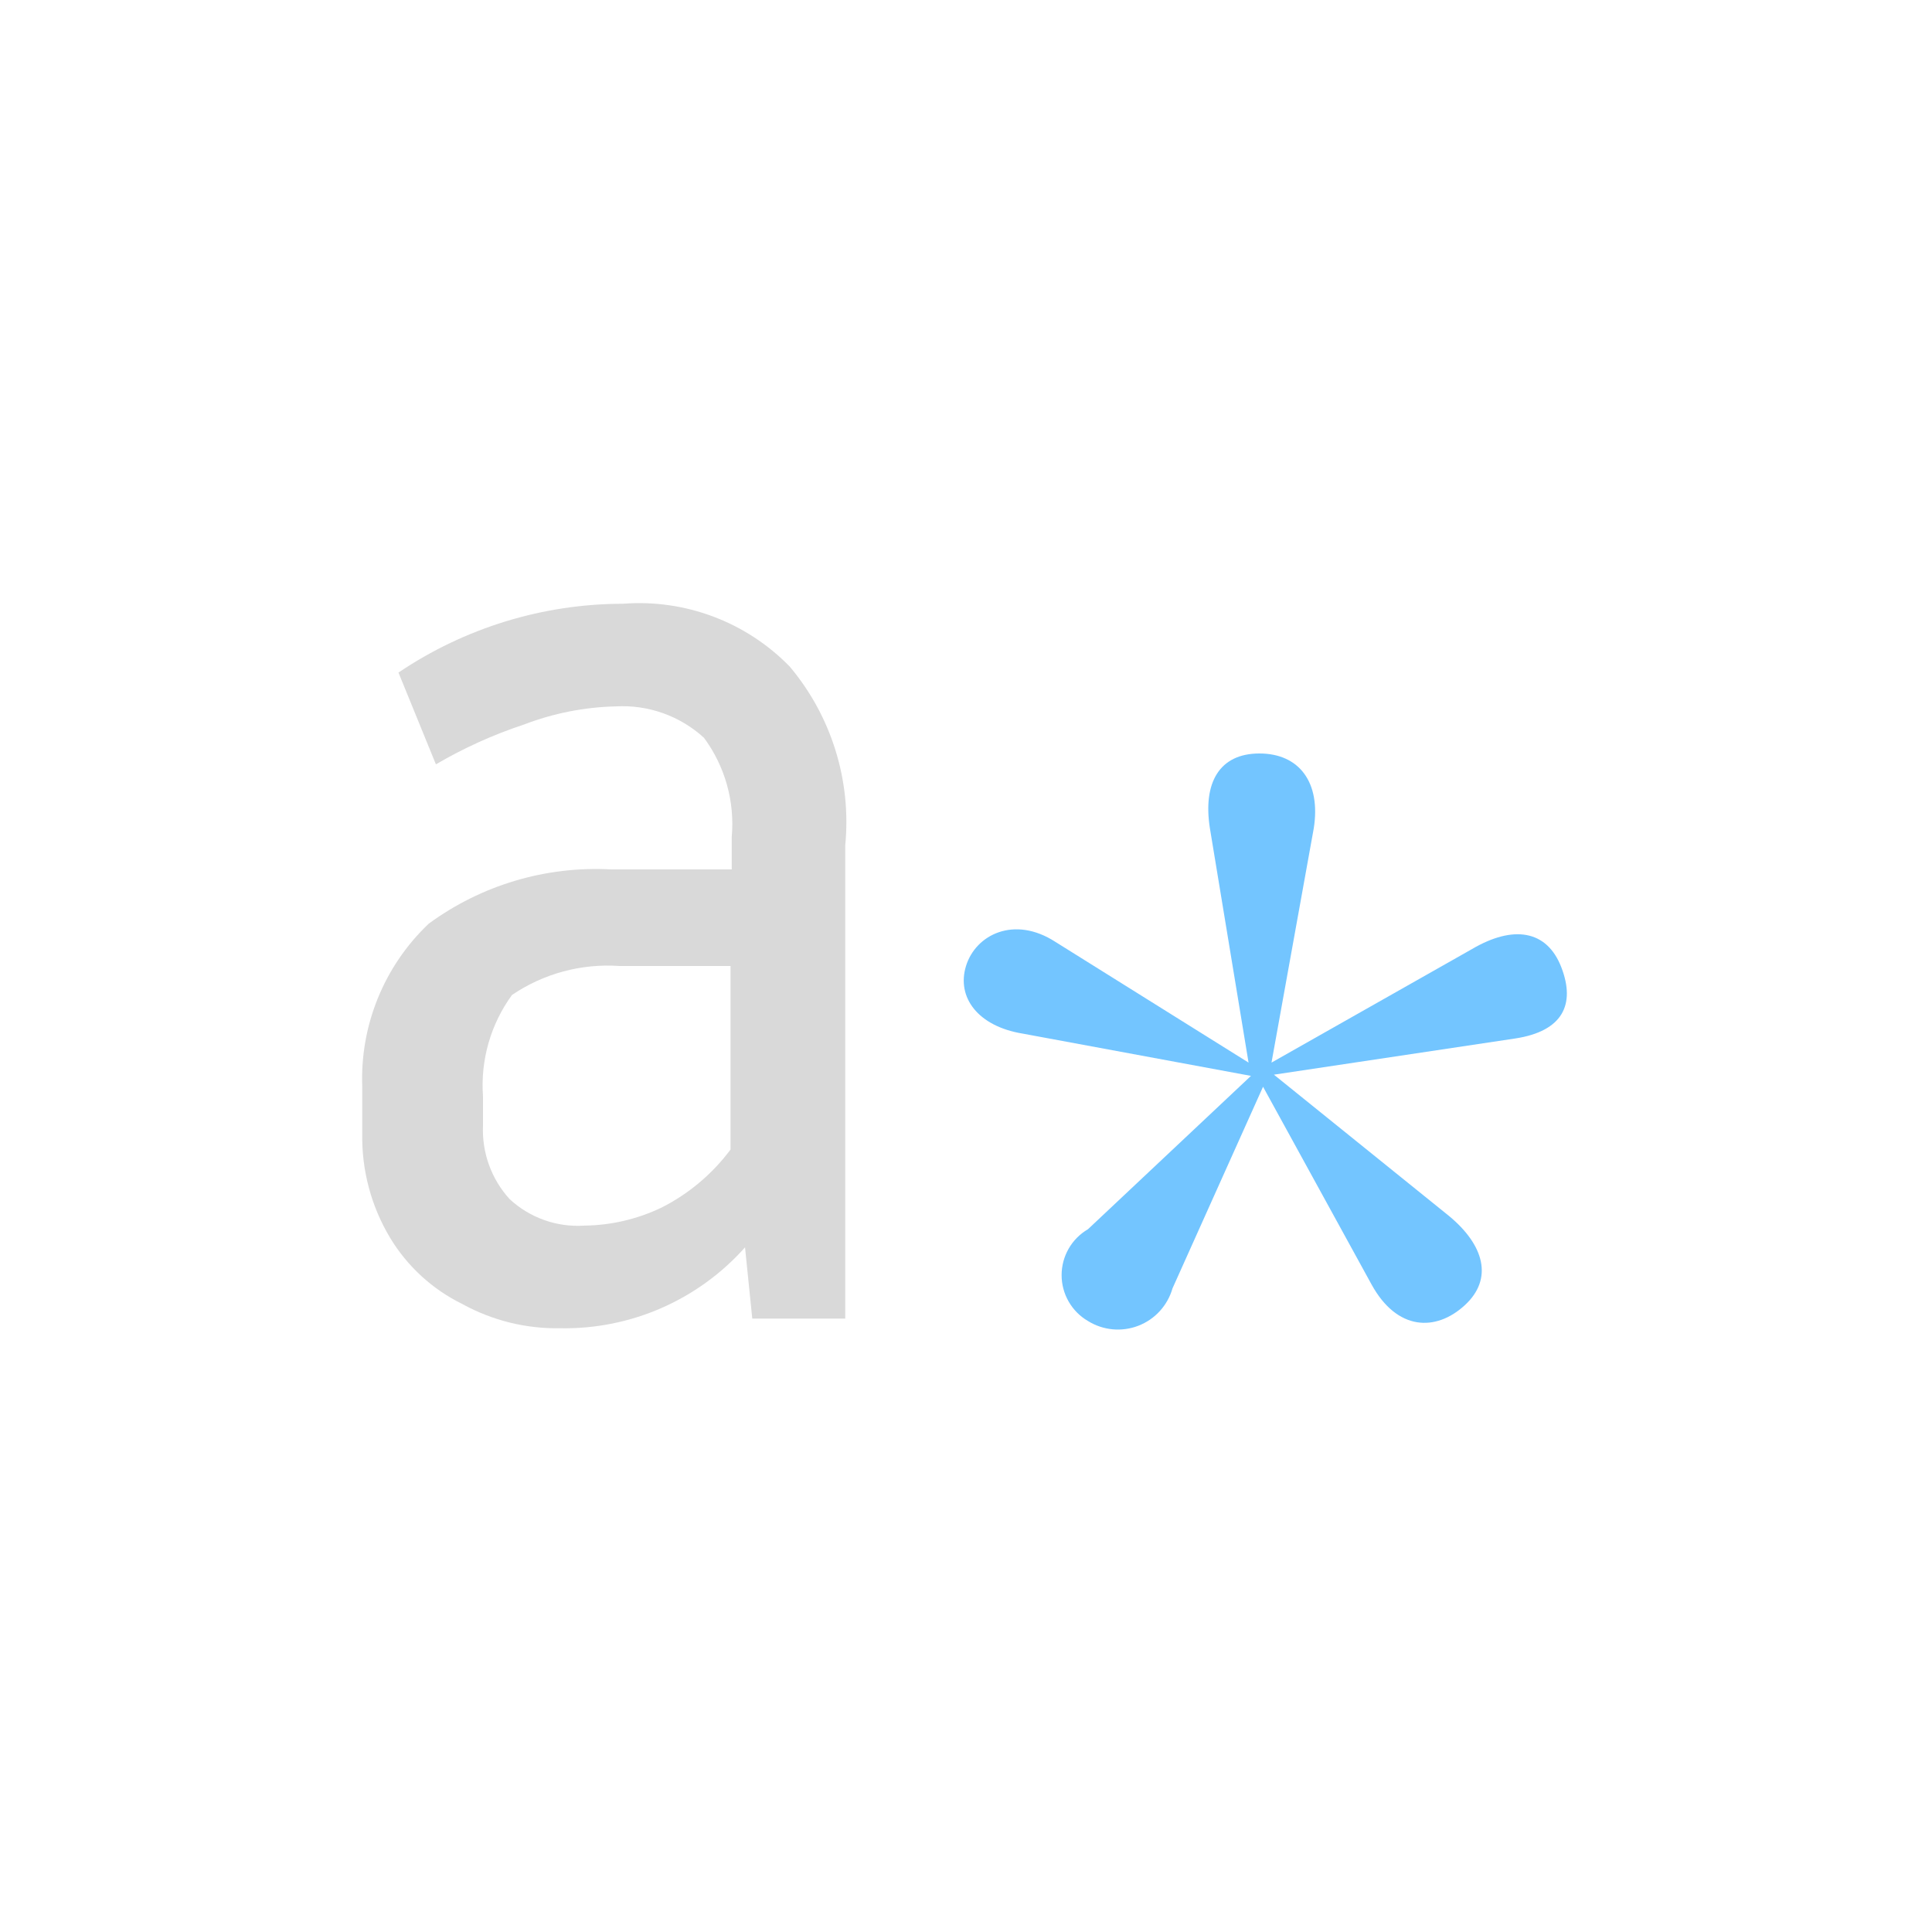
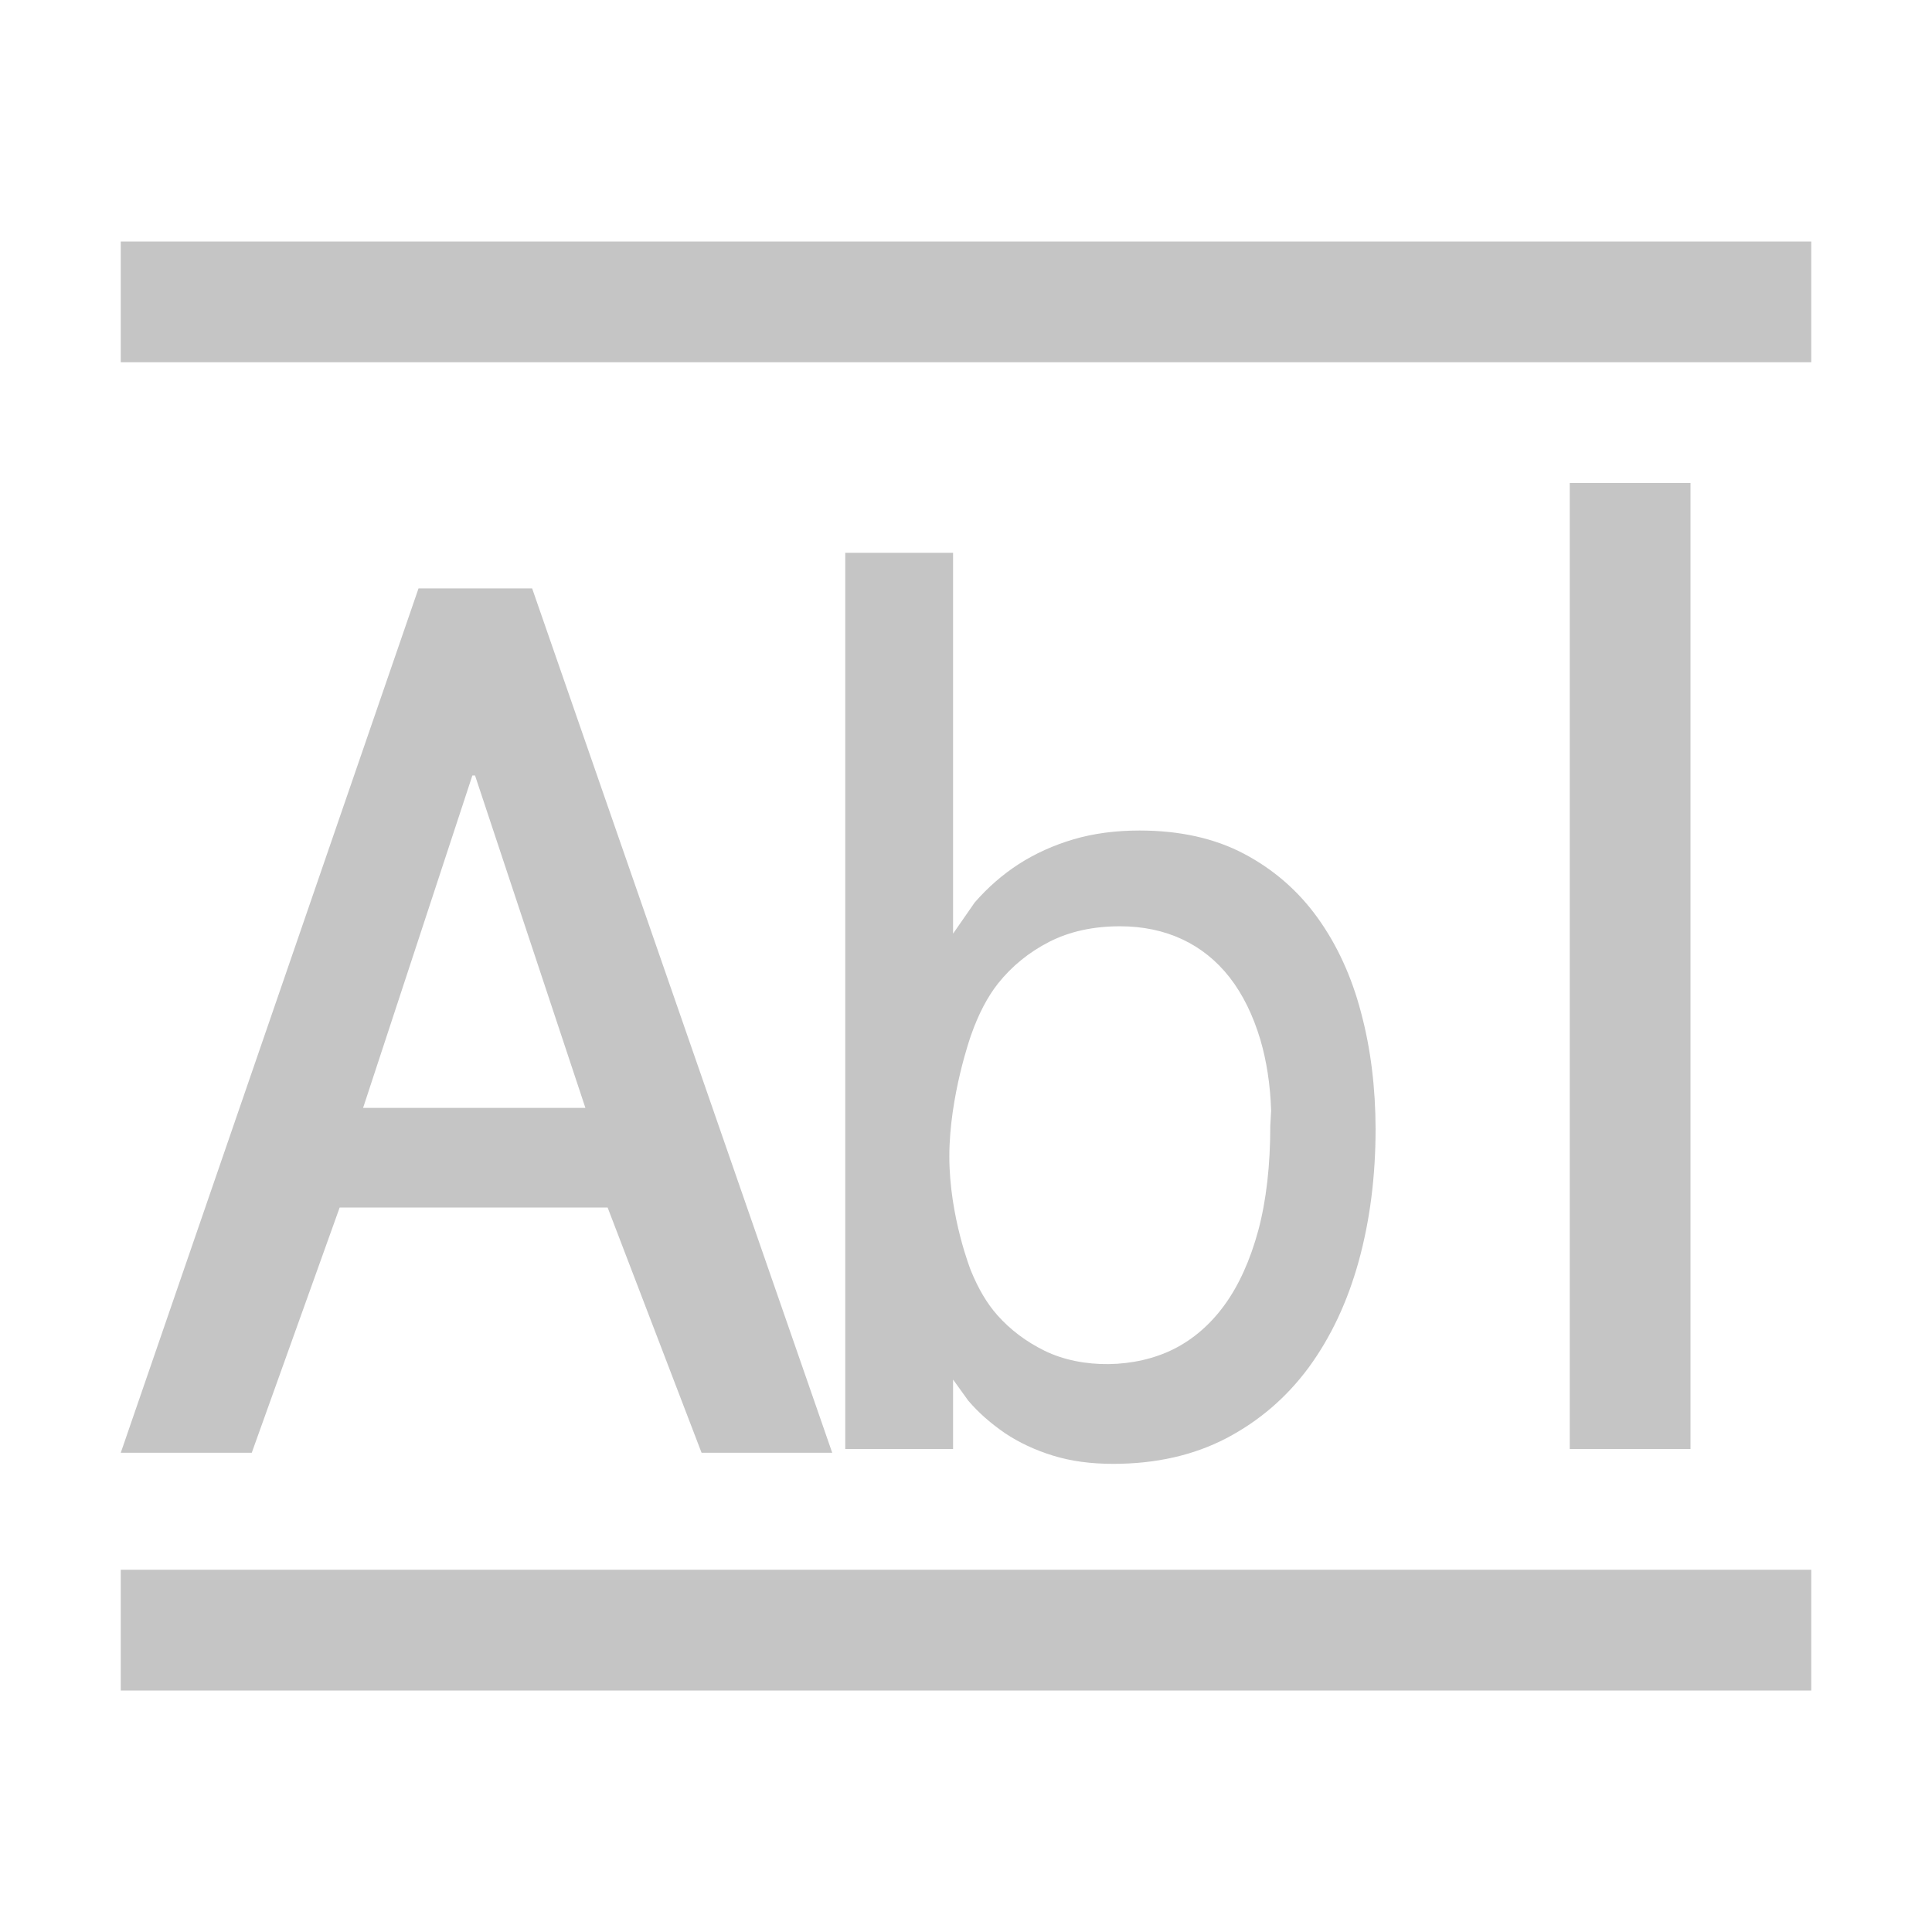
- <svg xmlns="http://www.w3.org/2000/svg" id="layer" viewBox="0 0 16 16">
-   <defs>
-     <style>.cls-1{fill:none;}.cls-2{fill:#d9d9d9;}.cls-3{fill:#73c5ff;}</style>
-   </defs>
-   <rect class="cls-1" width="16" height="16" />
-   <path class="cls-2" d="M6.54,5.52A2,2,0,0,1,7,7v3.92H6.23l-.06-.59A2,2,0,0,1,4.64,11a1.62,1.62,0,0,1-.81-.2,1.44,1.44,0,0,1-.6-.55A1.62,1.62,0,0,1,3,9.39V9a1.77,1.77,0,0,1,.55-1.35,2.34,2.34,0,0,1,1.51-.45h1V6.93a1.2,1.2,0,0,0-.23-.82,1,1,0,0,0-.73-.26A2.27,2.27,0,0,0,4.34,6a3.79,3.79,0,0,0-.73.33L3.3,5.57A3.33,3.33,0,0,1,5.16,5,1.74,1.74,0,0,1,6.54,5.52ZM5.48,10a1.63,1.63,0,0,0,.57-.48V8H5.13a1.41,1.41,0,0,0-.89.24A1.27,1.27,0,0,0,4,9.08v.24a.85.85,0,0,0,.22.61.83.83,0,0,0,.62.22A1.52,1.52,0,0,0,5.48,10Z" />
-   <path class="cls-3" d="M12.55,8.6l-2,.3L12,10.07c.29.24.37.52.13.74s-.56.21-.77-.17L10.46,9l-.75,1.67a.47.47,0,0,1-.7.27.44.44,0,0,1,0-.76l1.35-1.27L8.47,8.56C8.1,8.5,7.92,8.26,8,8s.4-.42.74-.2l1.6,1-.32-1.94c-.06-.38.08-.62.41-.62s.51.24.45.62l-.35,1.94,1.66-.94c.34-.2.62-.16.74.15S12.94,8.54,12.55,8.6Z" />
+ <svg xmlns="http://www.w3.org/2000/svg" width="16" height="16" viewBox="0 0 16 16" fill="none">
+   <path fill-rule="evenodd" clip-rule="evenodd" d="M1 2H15V3H1V2ZM14 4H13V12H14V4ZM11.272 8.387C11.194 8.088 11.073 7.825 10.912 7.601C10.751 7.377 10.547 7.2 10.303 7.071C10.059 6.942 9.769 6.878 9.437 6.878C9.239 6.878 9.057 6.902 8.89 6.951C8.725 7 8.574 7.068 8.437 7.156C8.301 7.244 8.18 7.35 8.072 7.474L7.893 7.732V4.578H7V12H7.893V11.425L8.019 11.6C8.106 11.702 8.208 11.79 8.323 11.869C8.44 11.947 8.572 12.009 8.721 12.055C8.87 12.101 9.035 12.123 9.219 12.123C9.572 12.123 9.885 12.052 10.156 11.911C10.428 11.768 10.655 11.573 10.838 11.325C11.021 11.075 11.159 10.782 11.252 10.446C11.345 10.108 11.392 9.743 11.392 9.349C11.391 9.007 11.352 8.686 11.272 8.387ZM9.793 7.78C9.944 7.851 10.075 7.956 10.183 8.094C10.292 8.234 10.377 8.407 10.438 8.611C10.489 8.785 10.52 8.982 10.527 9.198L10.52 9.323C10.52 9.65 10.487 9.943 10.42 10.192C10.353 10.438 10.259 10.645 10.142 10.806C10.025 10.968 9.882 11.091 9.721 11.172C9.399 11.334 8.961 11.338 8.652 11.187C8.499 11.112 8.366 11.012 8.259 10.891C8.174 10.795 8.103 10.675 8.041 10.524C8.041 10.524 7.862 10.077 7.862 9.577C7.862 9.077 8.041 8.575 8.041 8.575C8.103 8.398 8.177 8.257 8.265 8.145C8.379 8.002 8.521 7.886 8.689 7.8C8.857 7.714 9.054 7.671 9.276 7.671C9.466 7.671 9.64 7.708 9.793 7.78ZM15 13H1V14H15V13ZM2.813 10L2.085 12.031H1L1.025 11.959L3.466 4.873H4.407L6.892 12.031H5.81L5.032 10H2.813ZM3.934 6.422H3.912L3.007 9.175H4.848L3.934 6.422Z" fill="#C5C5C5" />
</svg>
